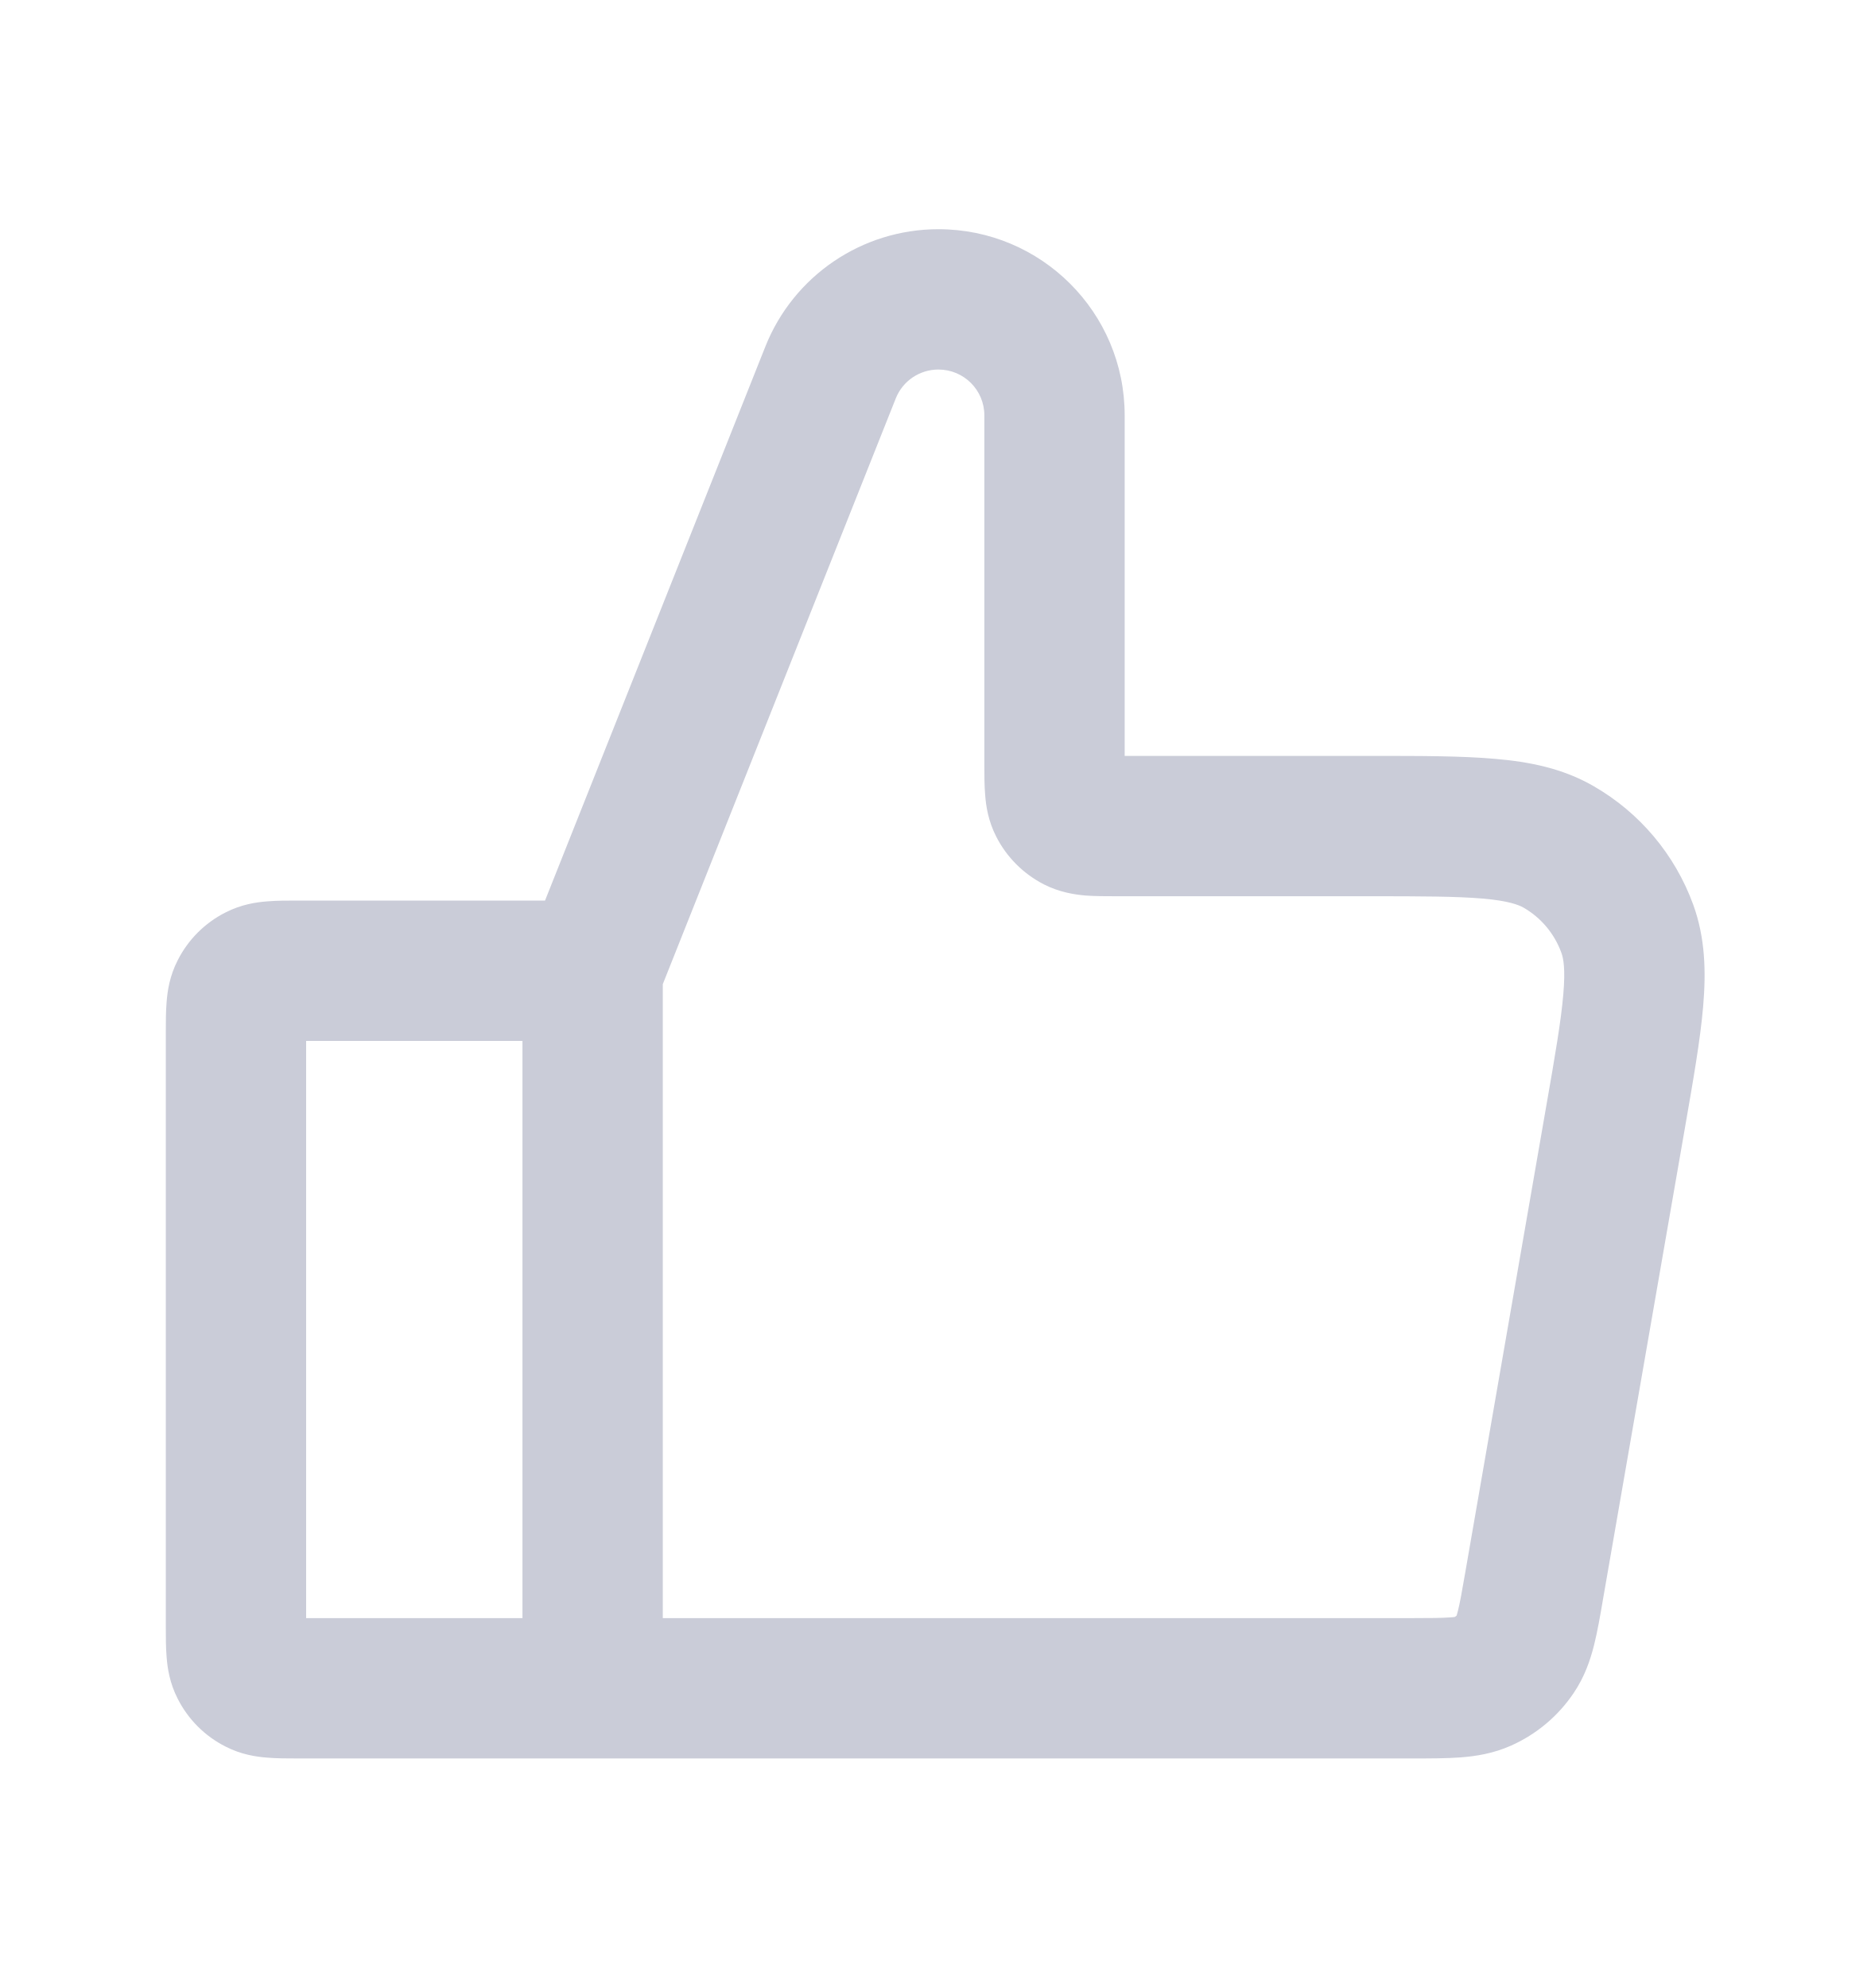
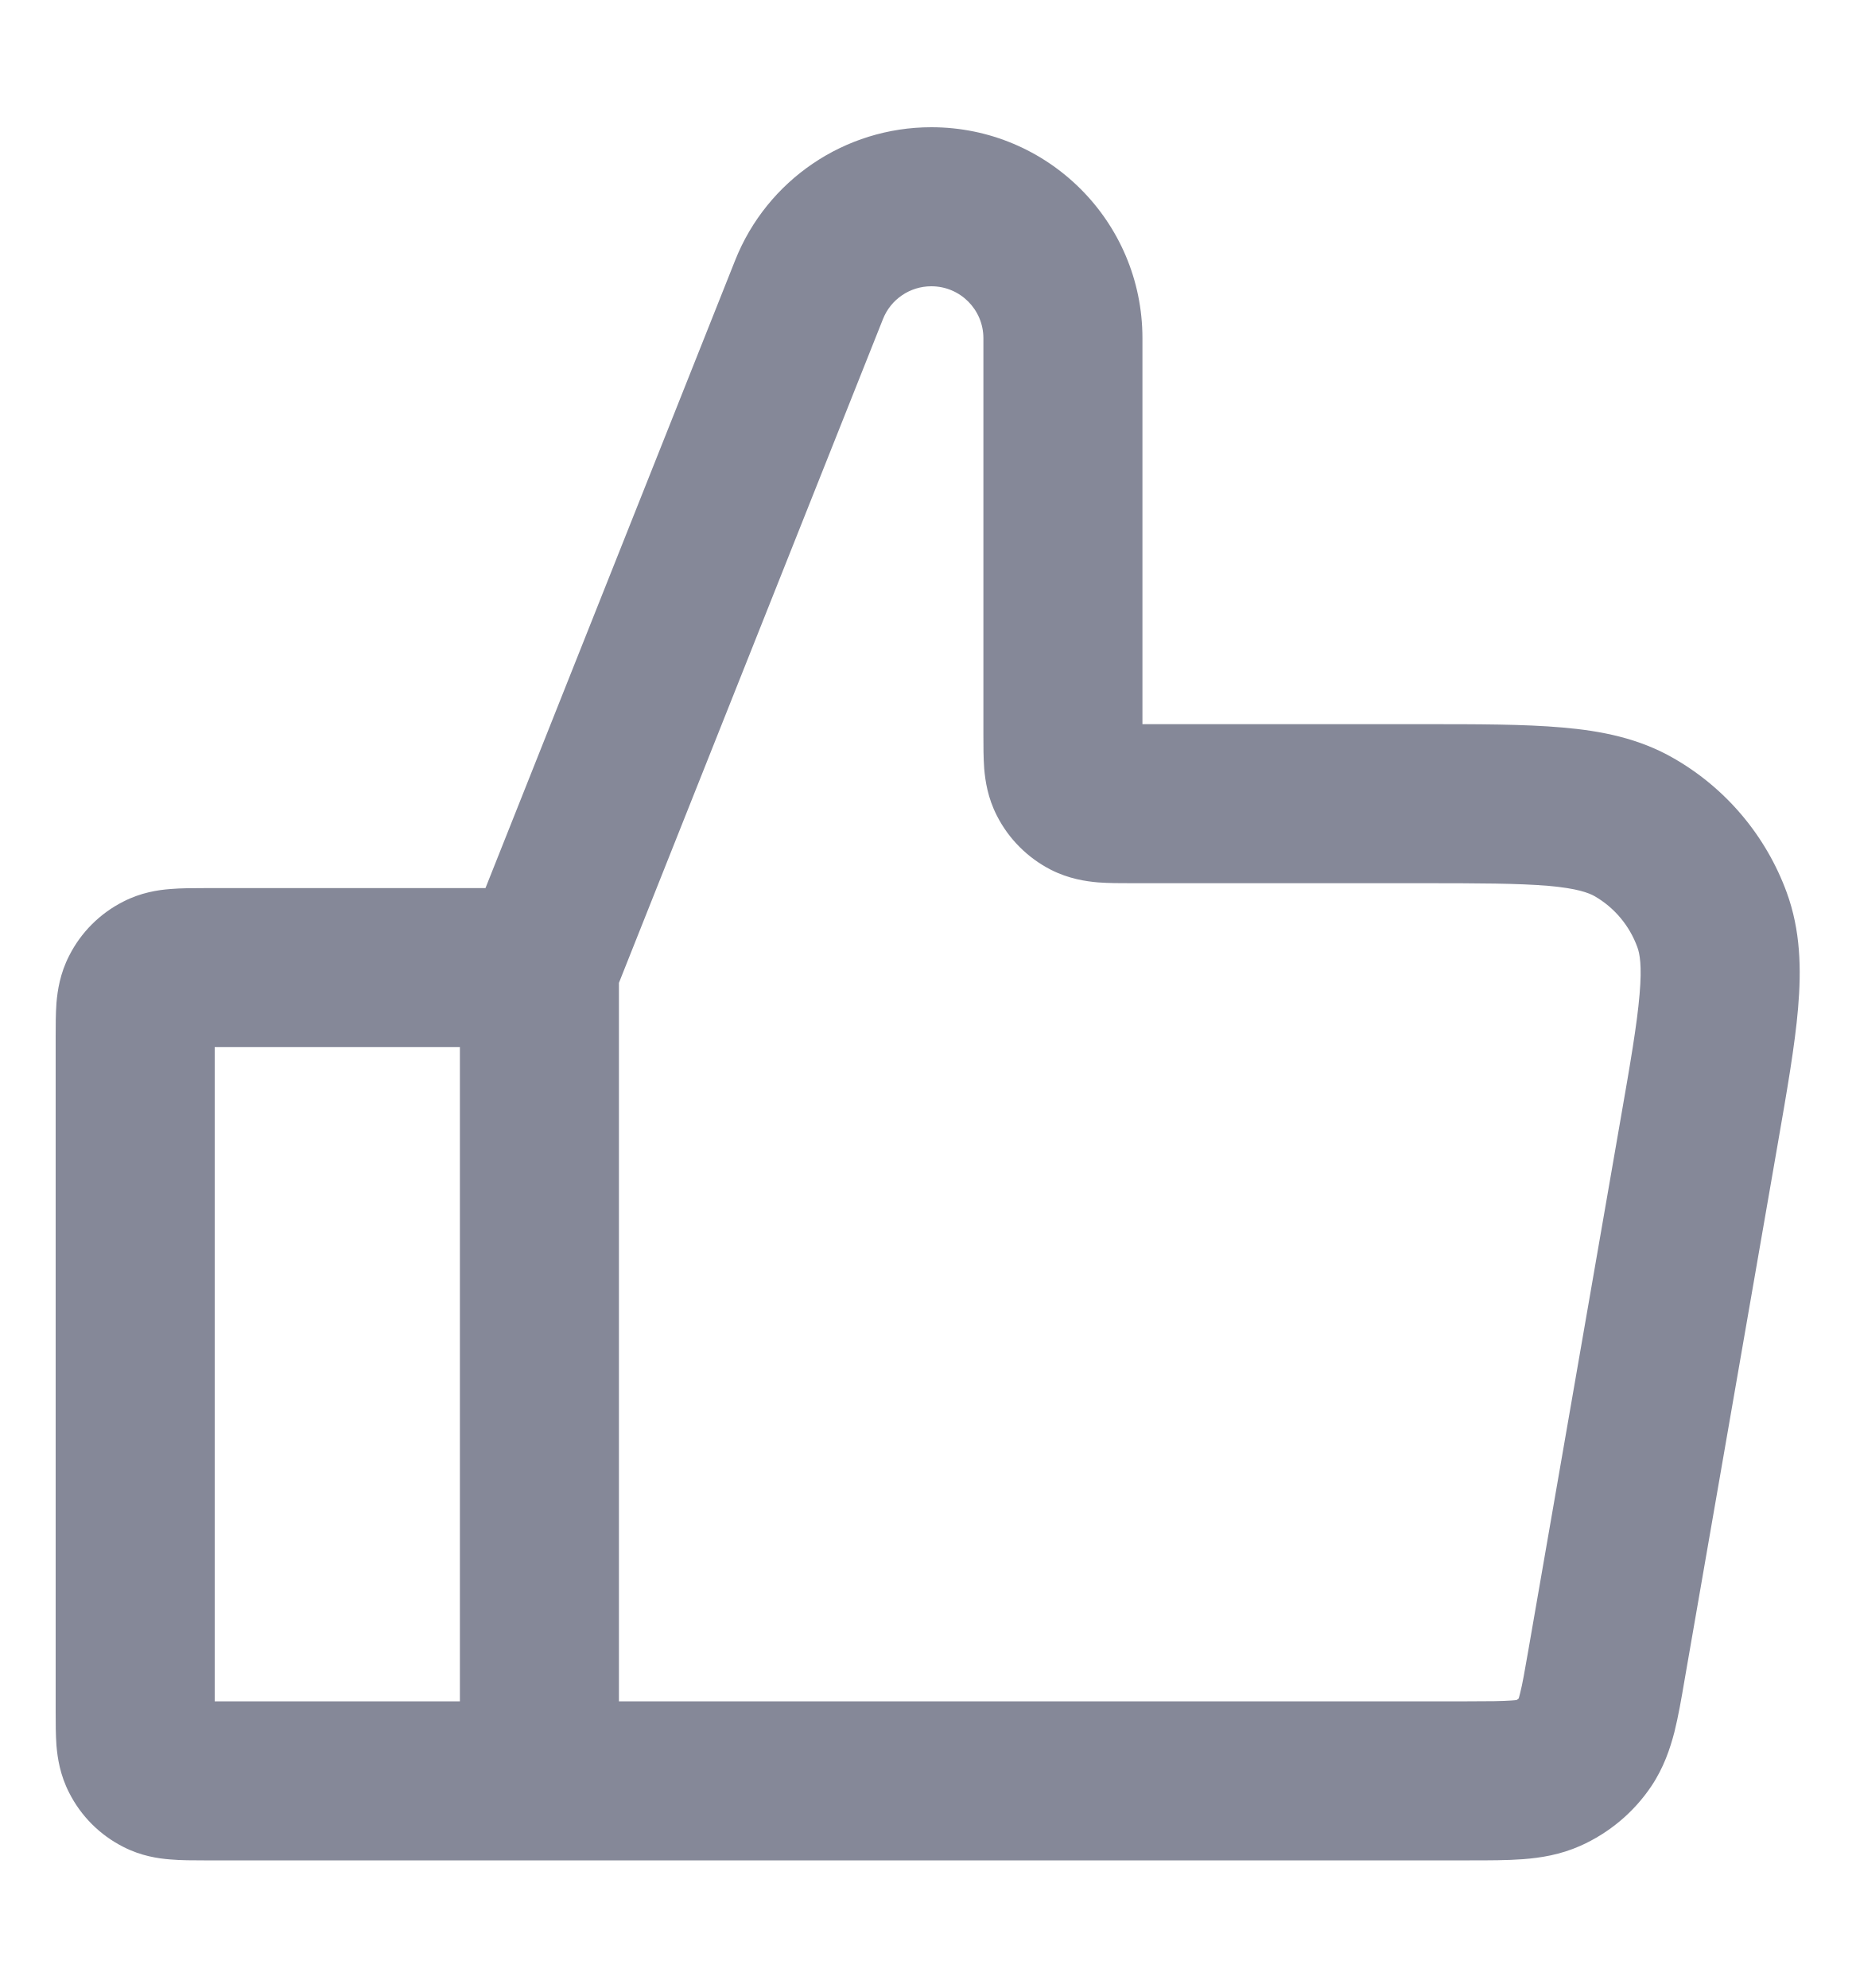
- <svg xmlns="http://www.w3.org/2000/svg" width="16" height="17" viewBox="0 0 16 17" fill="none">
-   <path fill-rule="evenodd" clip-rule="evenodd" d="M8.025 3.16C7.864 3.16 7.719 3.258 7.66 3.408L5.668 8.416V13.837H12.07C12.239 13.837 12.332 13.836 12.4 13.831C12.421 13.83 12.435 13.828 12.442 13.827C12.447 13.823 12.452 13.819 12.457 13.815C12.459 13.807 12.463 13.795 12.468 13.774C12.485 13.708 12.501 13.616 12.53 13.45L13.223 9.46C13.3 9.02 13.35 8.728 13.369 8.503C13.388 8.284 13.37 8.194 13.352 8.146C13.293 7.984 13.179 7.848 13.03 7.762C12.985 7.737 12.899 7.703 12.68 7.684C12.456 7.665 12.159 7.664 11.713 7.664H9.551C9.546 7.664 9.542 7.664 9.537 7.664C9.456 7.664 9.364 7.664 9.284 7.658C9.191 7.65 9.062 7.631 8.928 7.563C8.752 7.473 8.609 7.33 8.52 7.155C8.451 7.021 8.432 6.892 8.425 6.799C8.418 6.719 8.418 6.626 8.418 6.547C8.418 6.542 8.418 6.537 8.418 6.532V3.552C8.418 3.336 8.243 3.16 8.025 3.16ZM8.025 1.96C8.904 1.96 9.618 2.671 9.618 3.552V6.464L11.739 6.464C12.152 6.464 12.501 6.464 12.784 6.489C13.078 6.514 13.365 6.57 13.629 6.723C14.022 6.949 14.323 7.307 14.479 7.733C14.584 8.02 14.59 8.312 14.565 8.606C14.541 8.889 14.481 9.232 14.41 9.64L13.709 13.673C13.685 13.815 13.661 13.952 13.632 14.068C13.6 14.195 13.552 14.338 13.458 14.477C13.326 14.674 13.14 14.83 12.923 14.927C12.77 14.995 12.622 15.018 12.491 15.028C12.372 15.037 12.232 15.037 12.088 15.037L2.537 15.037C2.456 15.037 2.364 15.037 2.284 15.03C2.191 15.023 2.062 15.004 1.928 14.935C1.752 14.846 1.609 14.703 1.52 14.527C1.451 14.393 1.432 14.264 1.425 14.171C1.418 14.091 1.418 13.998 1.418 13.918L1.418 8.835C1.418 8.83 1.418 8.825 1.418 8.82C1.418 8.74 1.418 8.647 1.425 8.567C1.432 8.474 1.451 8.345 1.52 8.211C1.609 8.035 1.752 7.892 1.928 7.803C2.062 7.734 2.191 7.715 2.284 7.708C2.364 7.701 2.456 7.701 2.537 7.701C2.542 7.701 2.546 7.701 2.551 7.701H4.661L6.545 2.964C6.786 2.358 7.372 1.96 8.025 1.96ZM4.468 8.901H2.618L2.618 13.837H4.468V8.901Z" fill="#CACCD8" />
+ <svg xmlns="http://www.w3.org/2000/svg" width="14" height="15" viewBox="0 0 14 15" fill="none">
+   <path fill-rule="evenodd" clip-rule="evenodd" d="M7.027 2.16C6.866 2.16 6.721 2.258 6.662 2.408L4.67 7.416V12.837H11.072C11.241 12.837 11.334 12.836 11.402 12.831C11.423 12.83 11.437 12.828 11.444 12.827C11.449 12.823 11.454 12.819 11.459 12.815C11.461 12.807 11.465 12.795 11.47 12.774C11.487 12.708 11.503 12.616 11.532 12.45L12.225 8.46C12.302 8.02 12.352 7.728 12.371 7.503C12.39 7.284 12.372 7.194 12.354 7.146C12.295 6.984 12.181 6.848 12.032 6.762C11.987 6.737 11.901 6.703 11.682 6.684C11.457 6.665 11.161 6.664 10.714 6.664H8.553C8.548 6.664 8.543 6.664 8.539 6.664C8.458 6.664 8.366 6.664 8.285 6.658C8.193 6.65 8.064 6.631 7.93 6.563C7.754 6.473 7.611 6.33 7.522 6.155C7.453 6.021 7.434 5.892 7.426 5.799C7.42 5.719 7.42 5.626 7.42 5.547C7.42 5.542 7.42 5.537 7.42 5.532V2.552C7.42 2.336 7.245 2.16 7.027 2.16ZM7.027 0.96C7.906 0.96 8.62 1.671 8.62 2.552V5.464L10.74 5.464C11.154 5.464 11.503 5.464 11.786 5.489C12.08 5.514 12.367 5.57 12.631 5.723C13.024 5.949 13.325 6.307 13.481 6.733C13.586 7.02 13.592 7.312 13.567 7.606C13.543 7.889 13.483 8.232 13.412 8.64L12.711 12.673C12.687 12.815 12.663 12.952 12.634 13.068C12.601 13.195 12.553 13.338 12.46 13.477C12.328 13.674 12.142 13.83 11.925 13.927C11.772 13.995 11.624 14.018 11.492 14.028C11.374 14.037 11.234 14.037 11.09 14.037L1.539 14.037C1.458 14.037 1.366 14.037 1.285 14.03C1.193 14.023 1.064 14.004 0.93 13.935C0.754 13.846 0.611 13.703 0.522 13.527C0.453 13.393 0.434 13.264 0.426 13.171C0.42 13.091 0.42 12.998 0.42 12.918L0.42 7.835C0.42 7.83 0.42 7.825 0.42 7.82C0.42 7.74 0.42 7.647 0.426 7.567C0.434 7.474 0.453 7.345 0.522 7.211C0.611 7.035 0.754 6.892 0.93 6.803C1.064 6.734 1.193 6.715 1.285 6.708C1.366 6.701 1.458 6.701 1.539 6.701C1.543 6.701 1.548 6.701 1.553 6.701H3.663L5.547 1.964C5.788 1.358 6.374 0.96 7.027 0.96ZM3.47 7.901H1.62L1.62 12.837H3.47V7.901Z" fill="#858898" />
</svg>
